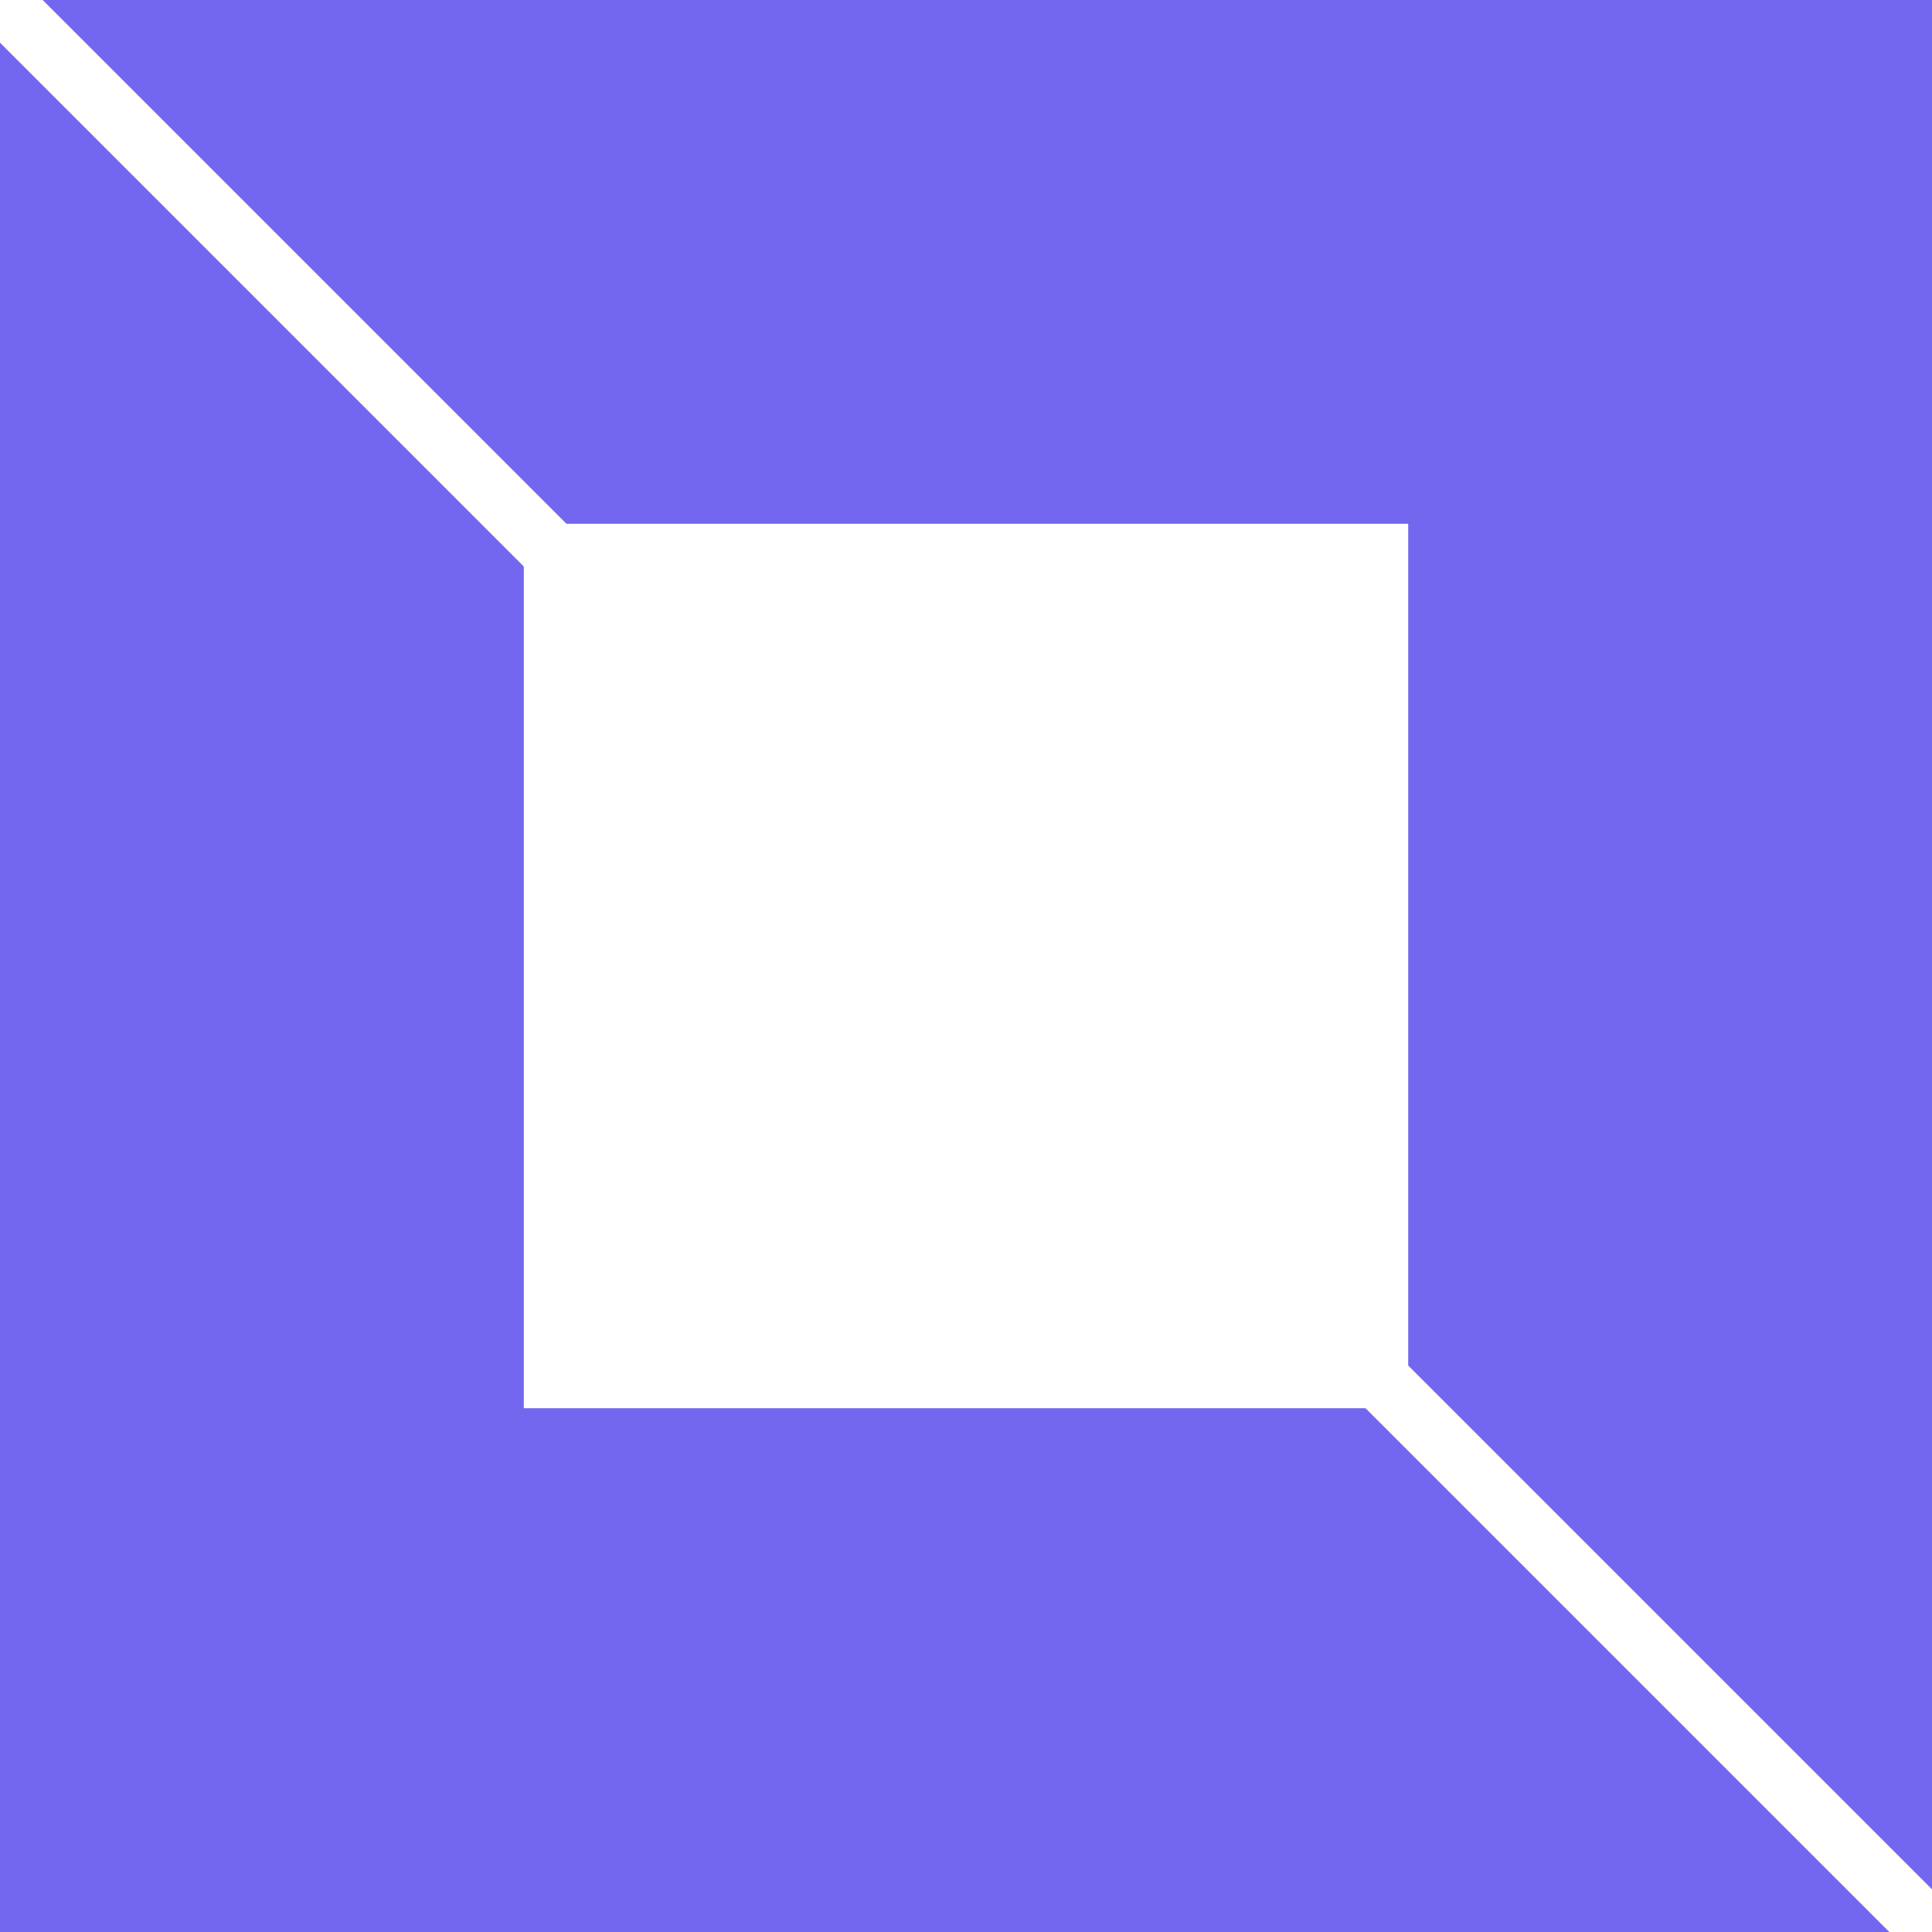
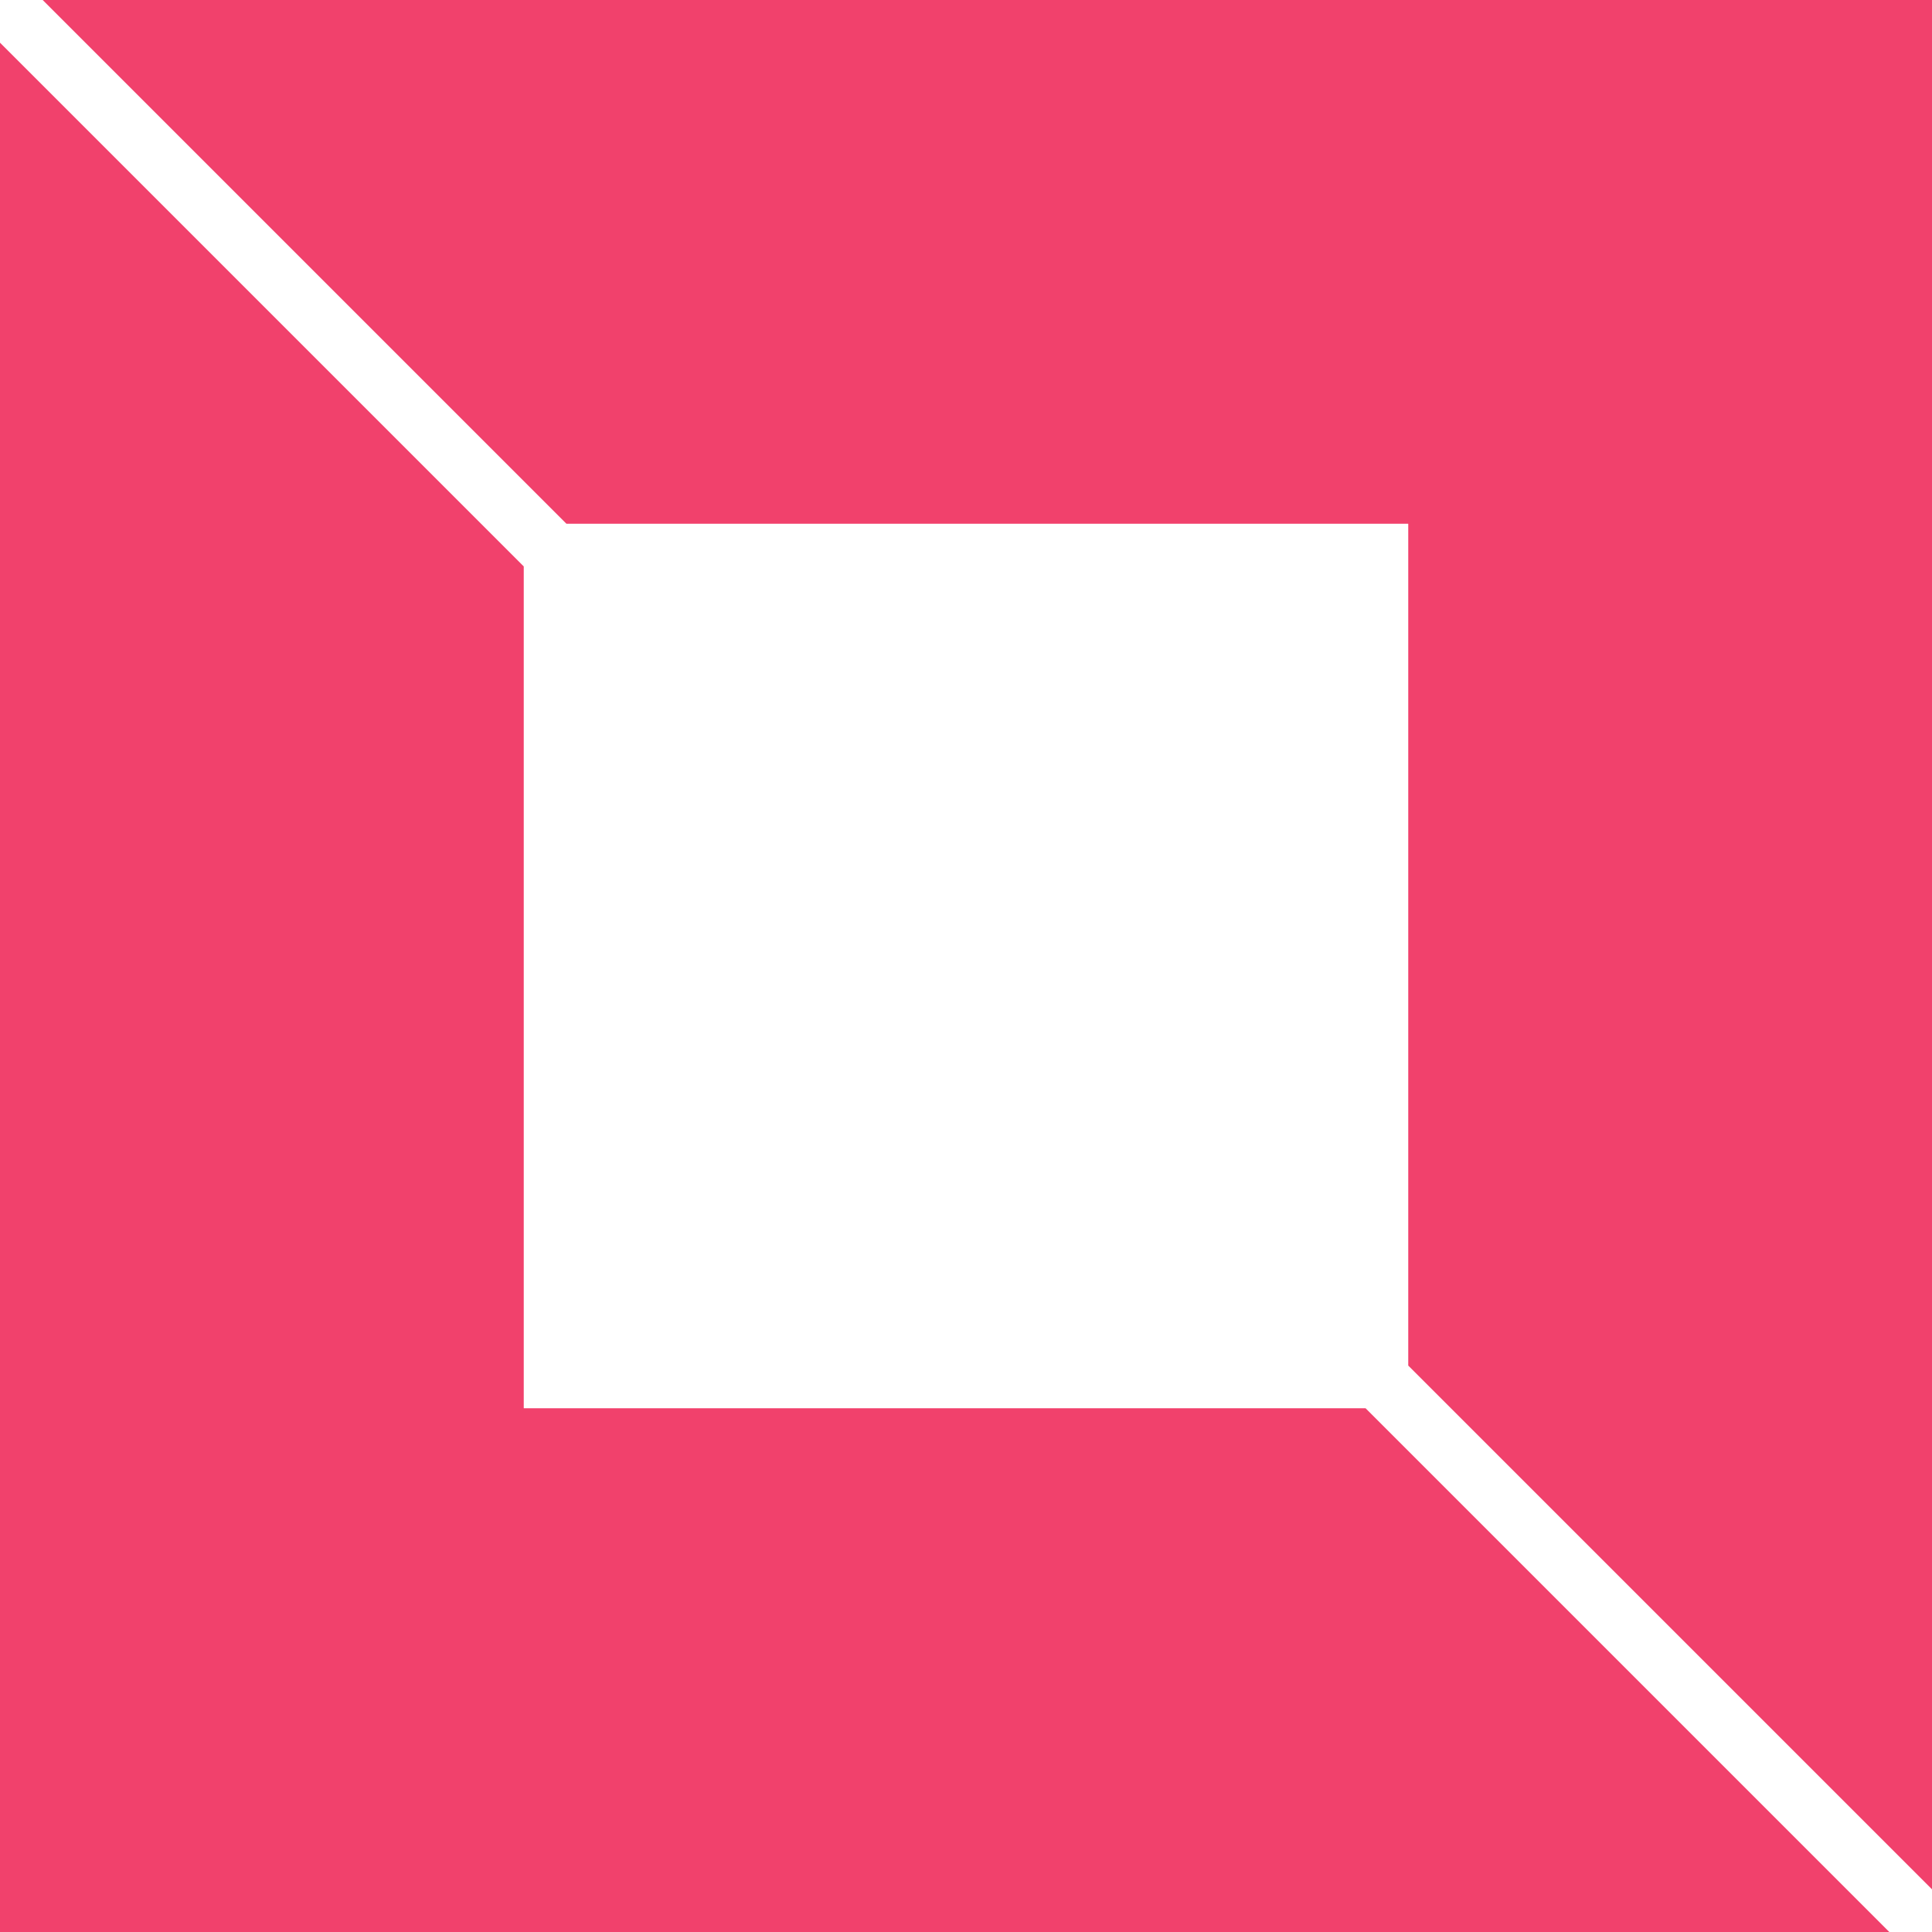
<svg xmlns="http://www.w3.org/2000/svg" data-v-423bf9ae="" viewBox="0 0 60 60" class="icon">
-   <g data-v-423bf9ae="" id="7ea4dbce-92a0-40bf-99c7-feb60b58a33c" transform="matrix(1.875,0,0,1.875,0,0)" stroke="none" fill="#7367f0">
+   <g data-v-423bf9ae="" id="7ea4dbce-92a0-40bf-99c7-feb60b58a33c" transform="matrix(1.875,0,0,1.875,0,0)" stroke="none" fill="#F1416C">
    <path d="M9.382 8.675h13.943v13.943L32 31.293V0H.707zM22.618 23.325H8.675V9.382L0 .707V32h31.293z" />
  </g>
</svg>
